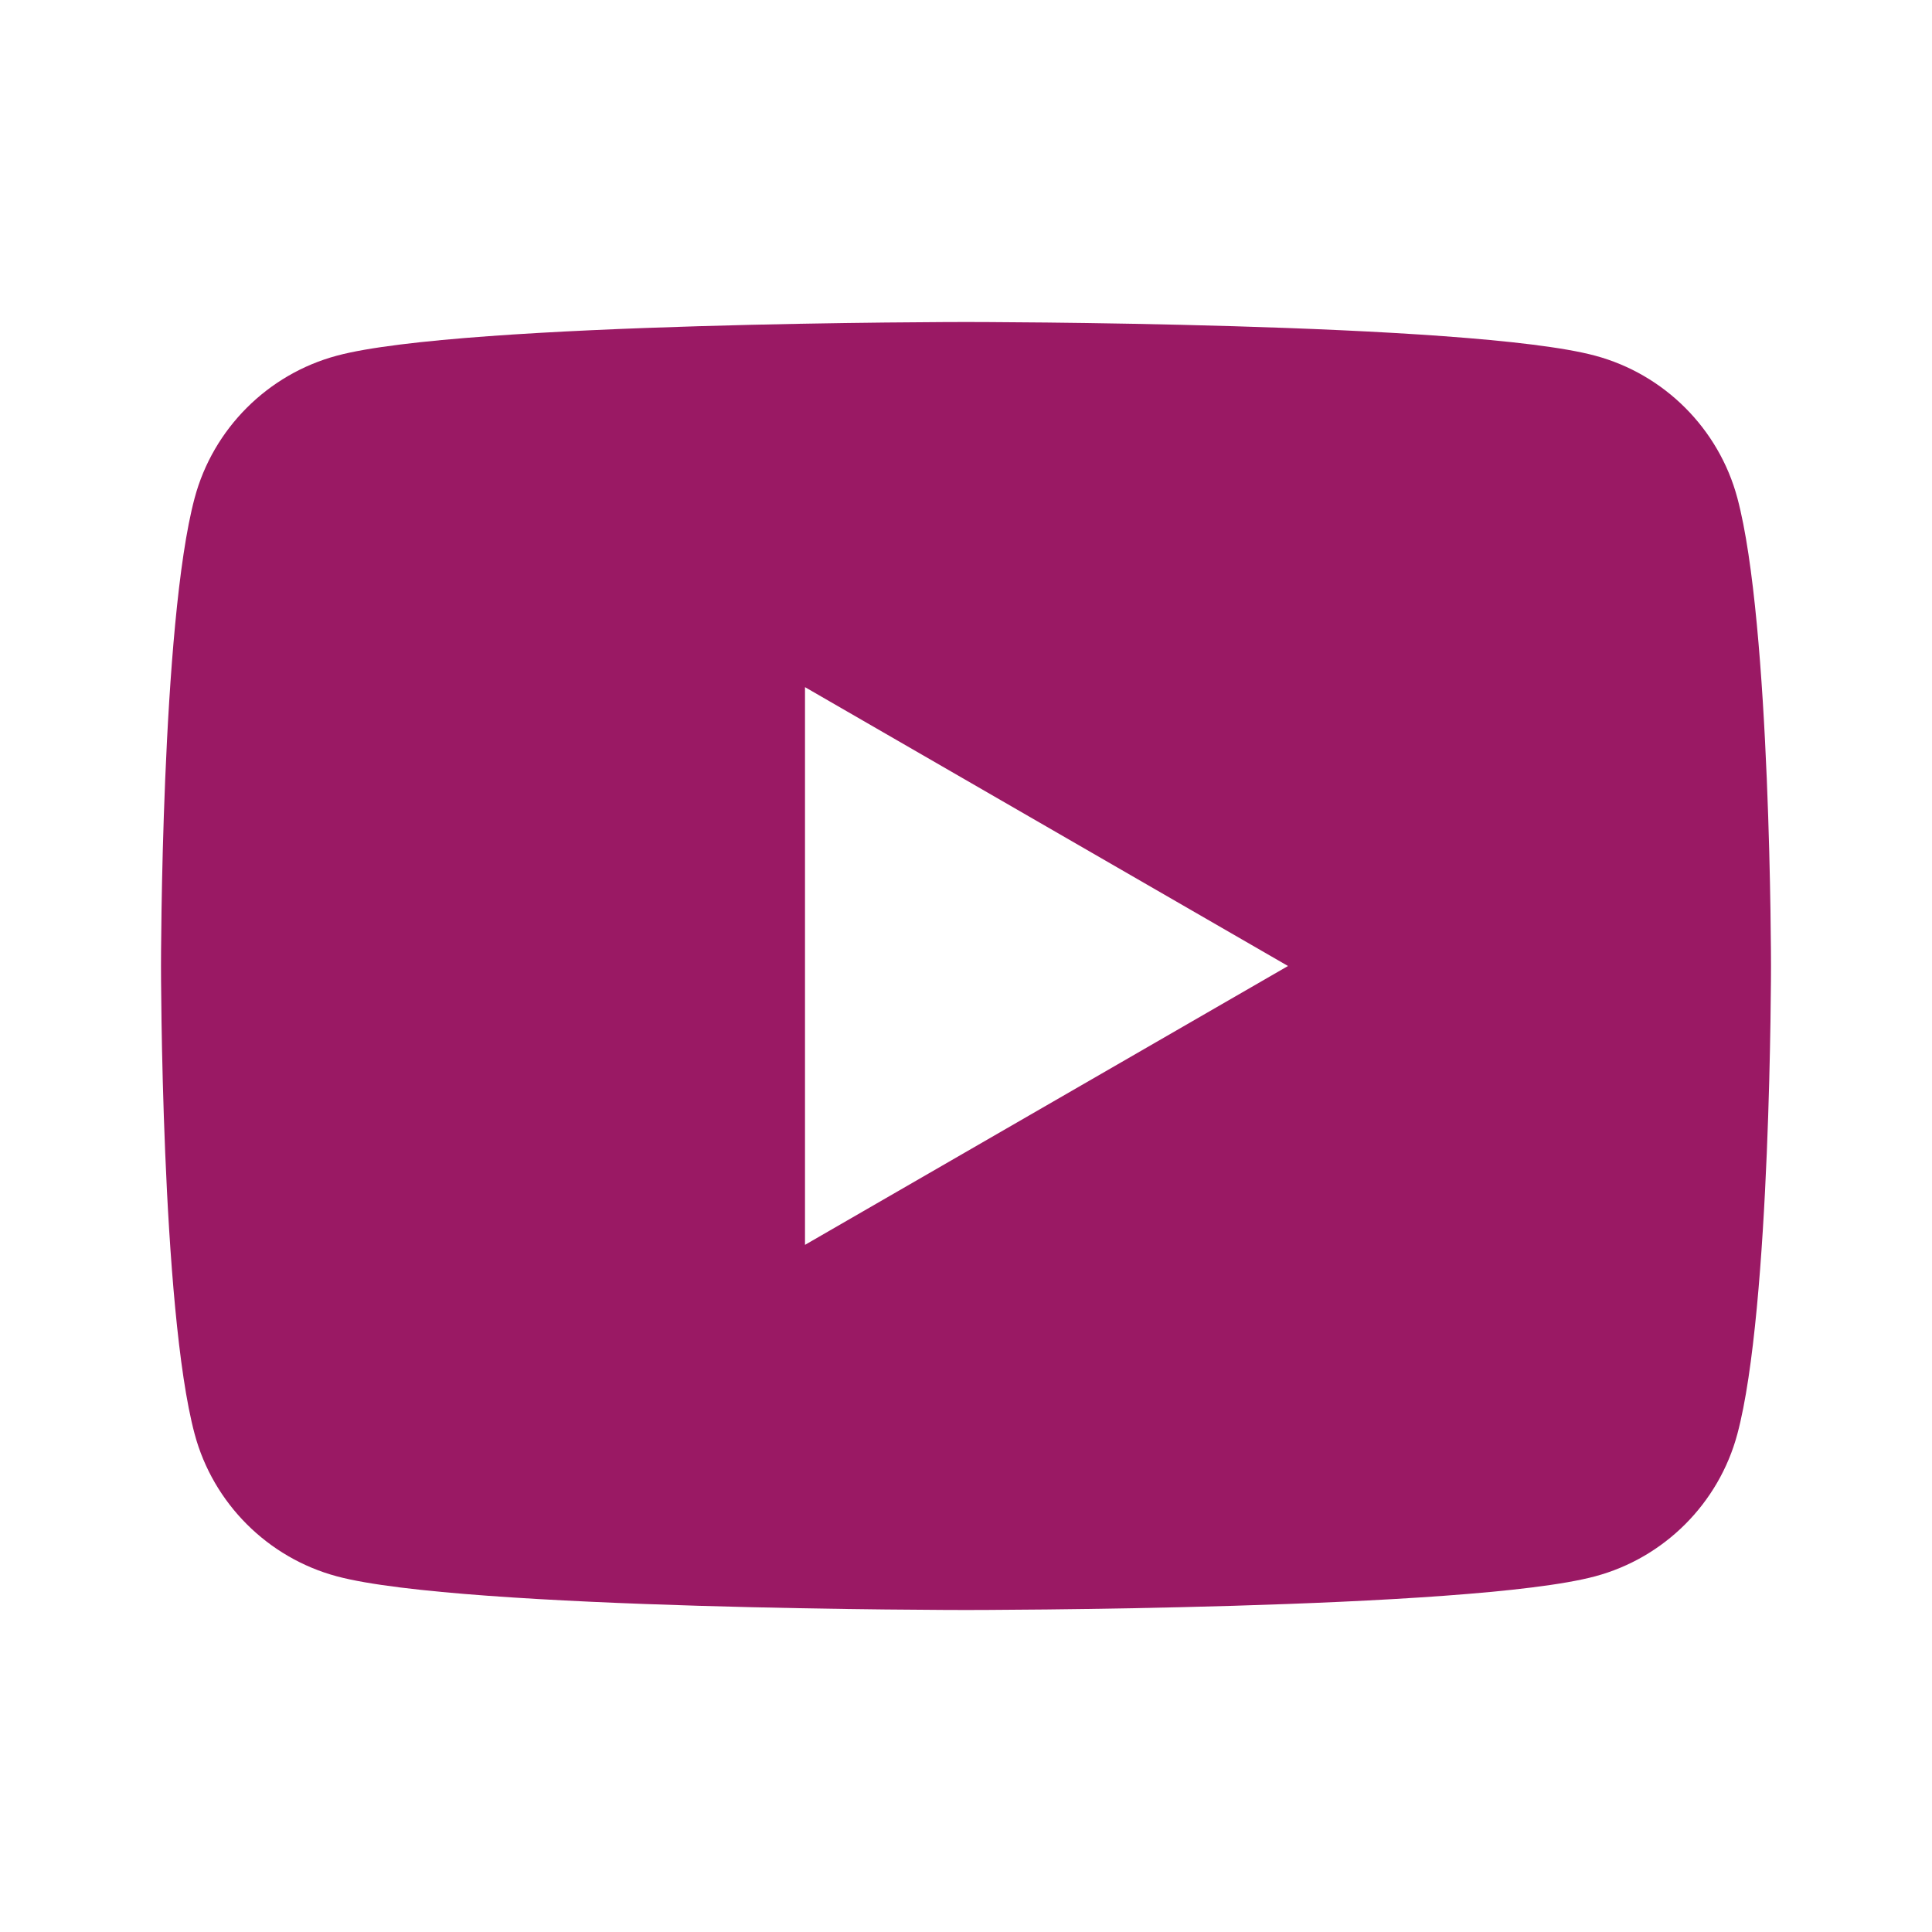
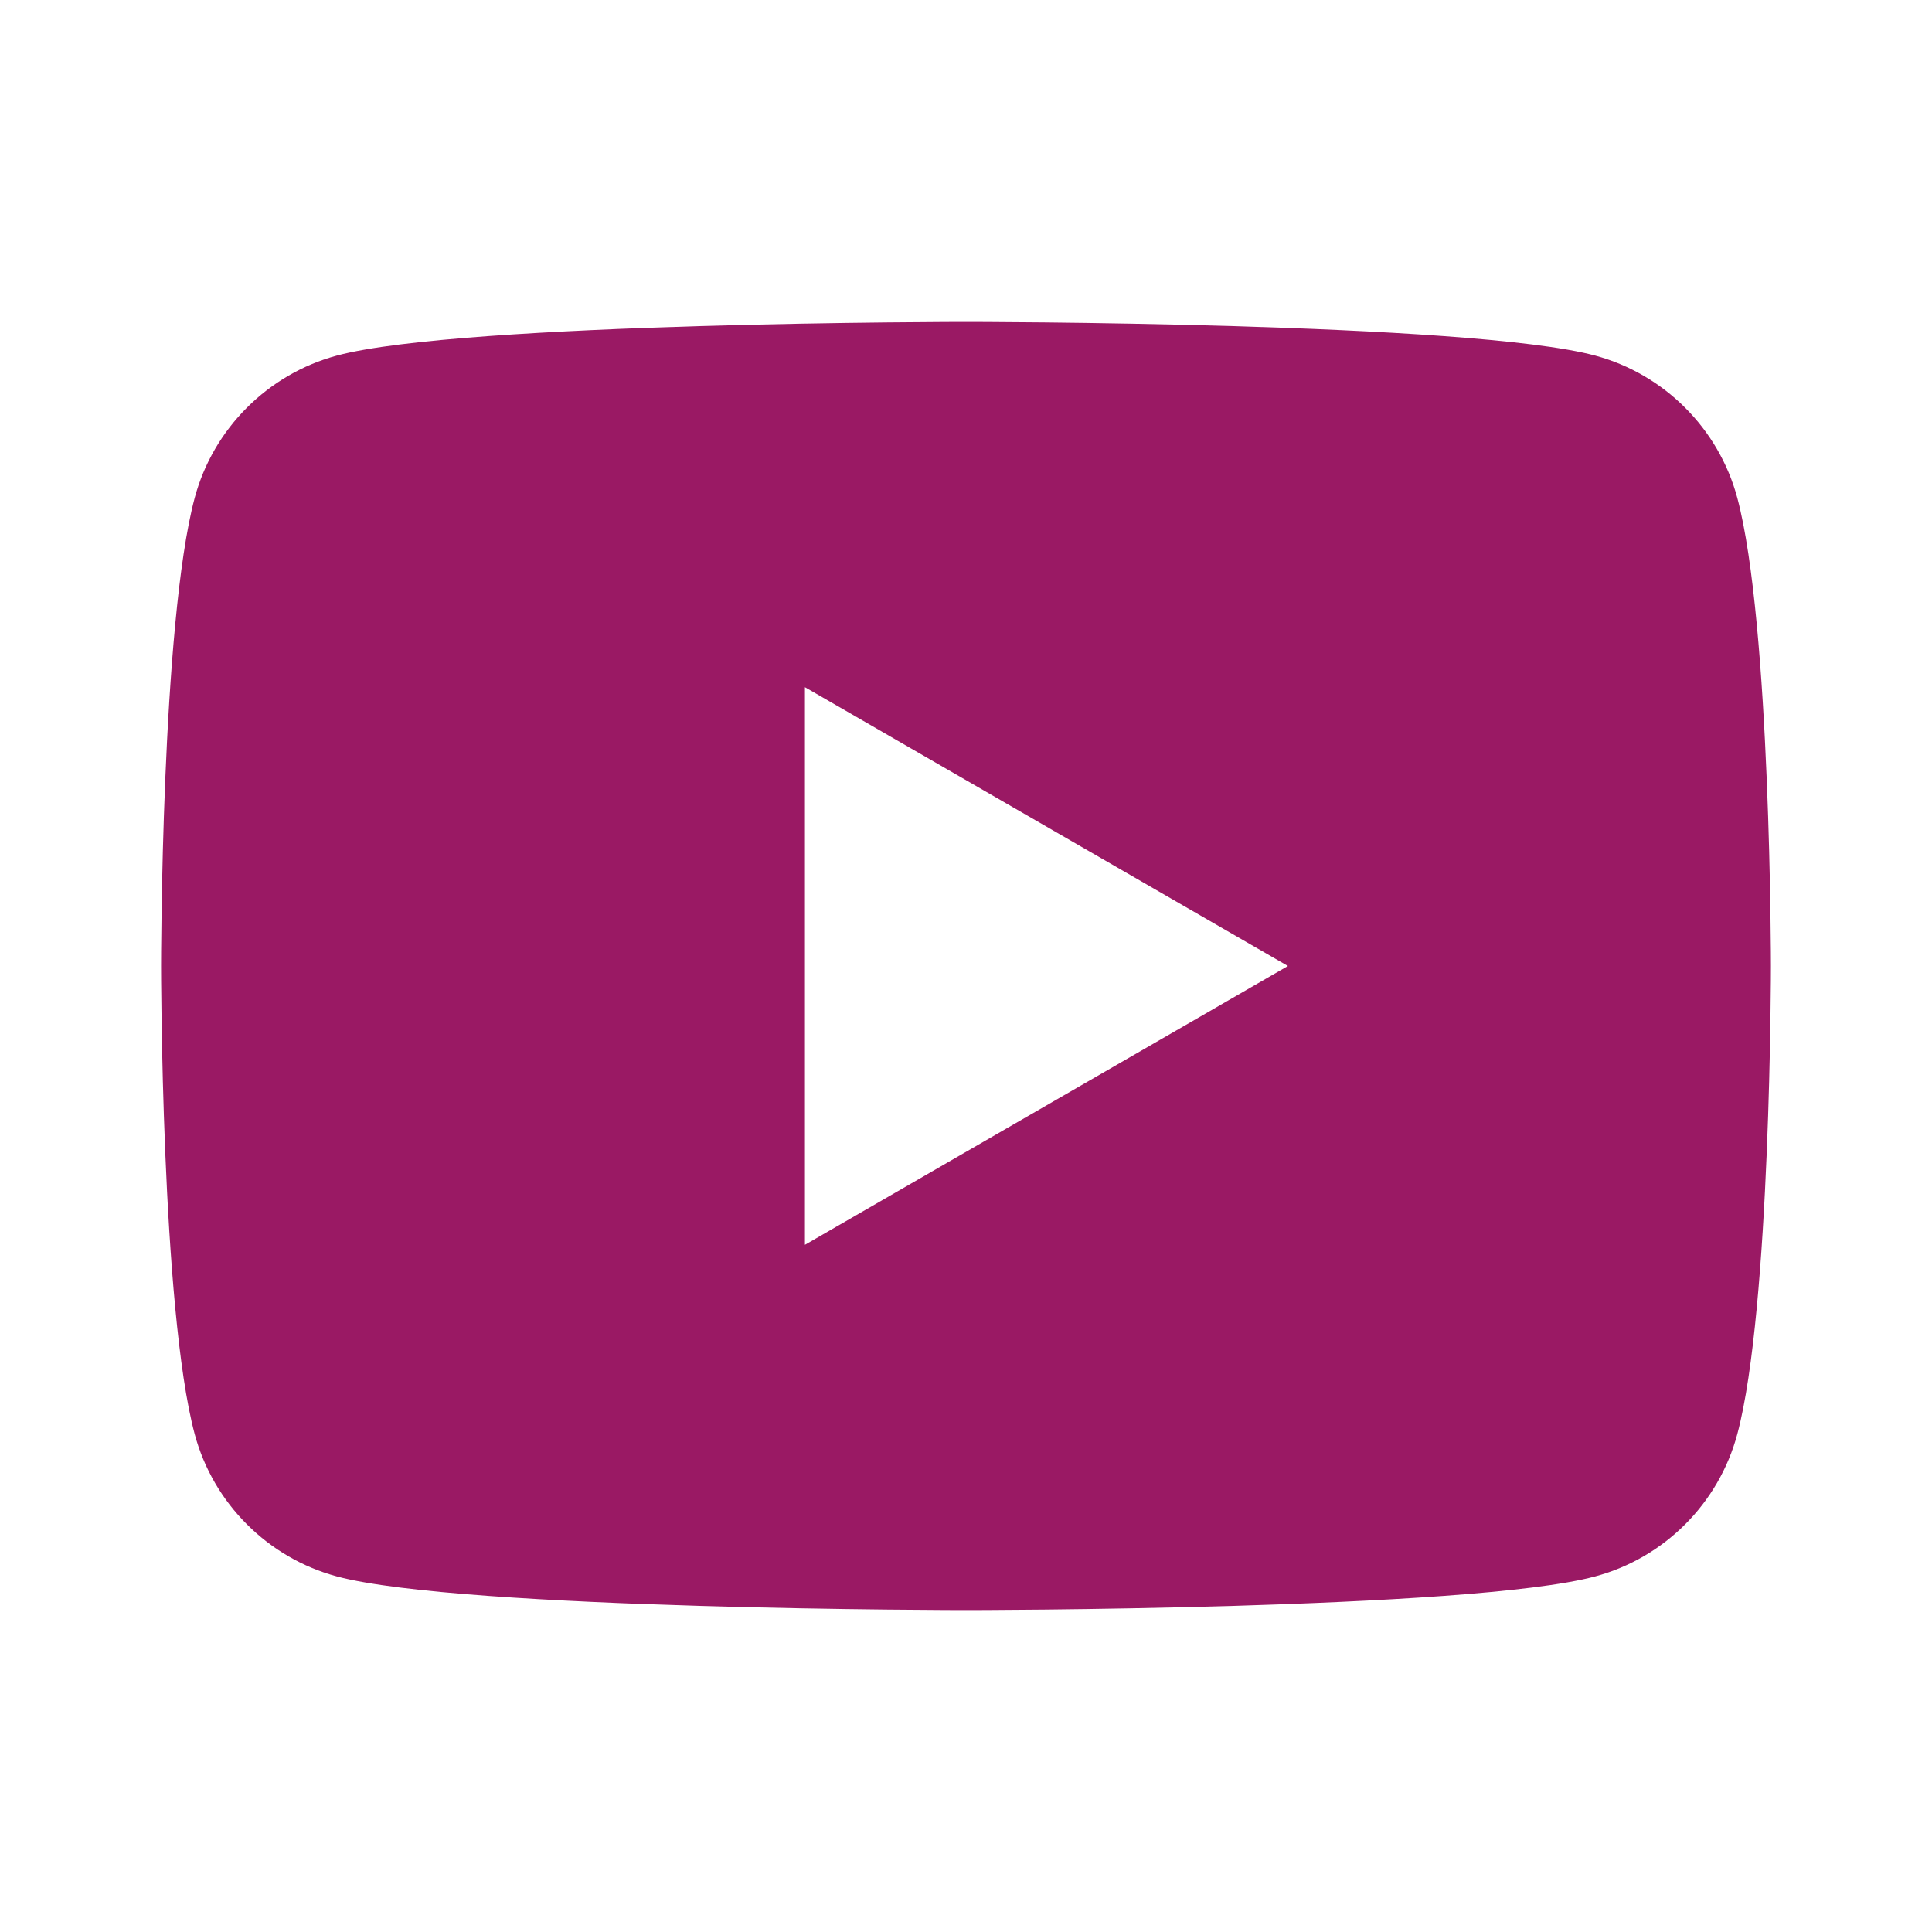
- <svg xmlns="http://www.w3.org/2000/svg" viewBox="0,0,256,256" width="48px" height="48px" fill-rule="nonzero">
-   <g fill="#9a1964" fill-rule="nonzero" stroke="none" stroke-width="1" stroke-linecap="butt" stroke-linejoin="miter" stroke-miterlimit="10" stroke-dasharray="" stroke-dashoffset="0" font-family="none" font-weight="none" font-size="none" text-anchor="none" style="mix-blend-mode: normal">
-     <g transform="scale(10.66667,10.66667)">
-       <path d="M21.582,6.186c-0.23,-0.86 -0.908,-1.538 -1.768,-1.768c-1.56,-0.418 -7.814,-0.418 -7.814,-0.418c0,0 -6.254,0 -7.814,0.418c-0.86,0.23 -1.538,0.908 -1.768,1.768c-0.418,1.56 -0.418,5.814 -0.418,5.814c0,0 0,4.254 0.418,5.814c0.23,0.86 0.908,1.538 1.768,1.768c1.56,0.418 7.814,0.418 7.814,0.418c0,0 6.254,0 7.814,-0.418c0.861,-0.23 1.538,-0.908 1.768,-1.768c0.418,-1.56 0.418,-5.814 0.418,-5.814c0,0 0,-4.254 -0.418,-5.814zM10,15.464v-6.928l6,3.464z" />
-     </g>
+ <svg xmlns="http://www.w3.org/2000/svg" width="px" height="35px" viewBox="0 0 35 35" version="1.1">
+   <g id="surface1">
+     <path style=" stroke:none;fill-rule:nonzero;fill:rgb(60.392%,9.804%,39.216%);fill-opacity:1;" d="M 31.473 9.02 C 31.137 7.766 30.148 6.777 28.895 6.441 C 26.621 5.832 17.5 5.832 17.5 5.832 C 17.5 5.832 8.379 5.832 6.105 6.441 C 4.852 6.777 3.863 7.766 3.527 9.02 C 2.918 11.297 2.918 17.5 2.918 17.5 C 2.918 17.5 2.918 23.703 3.527 25.98 C 3.863 27.234 4.852 28.223 6.105 28.559 C 8.379 29.168 17.5 29.168 17.5 29.168 C 17.5 29.168 26.621 29.168 28.895 28.559 C 30.152 28.223 31.137 27.234 31.473 25.98 C 32.082 23.703 32.082 17.5 32.082 17.5 C 32.082 17.5 32.082 11.297 31.473 9.02 Z M 14.582 22.551 L 14.582 12.449 L 23.332 17.5 Z M 14.582 22.551 " />
  </g>
</svg>
